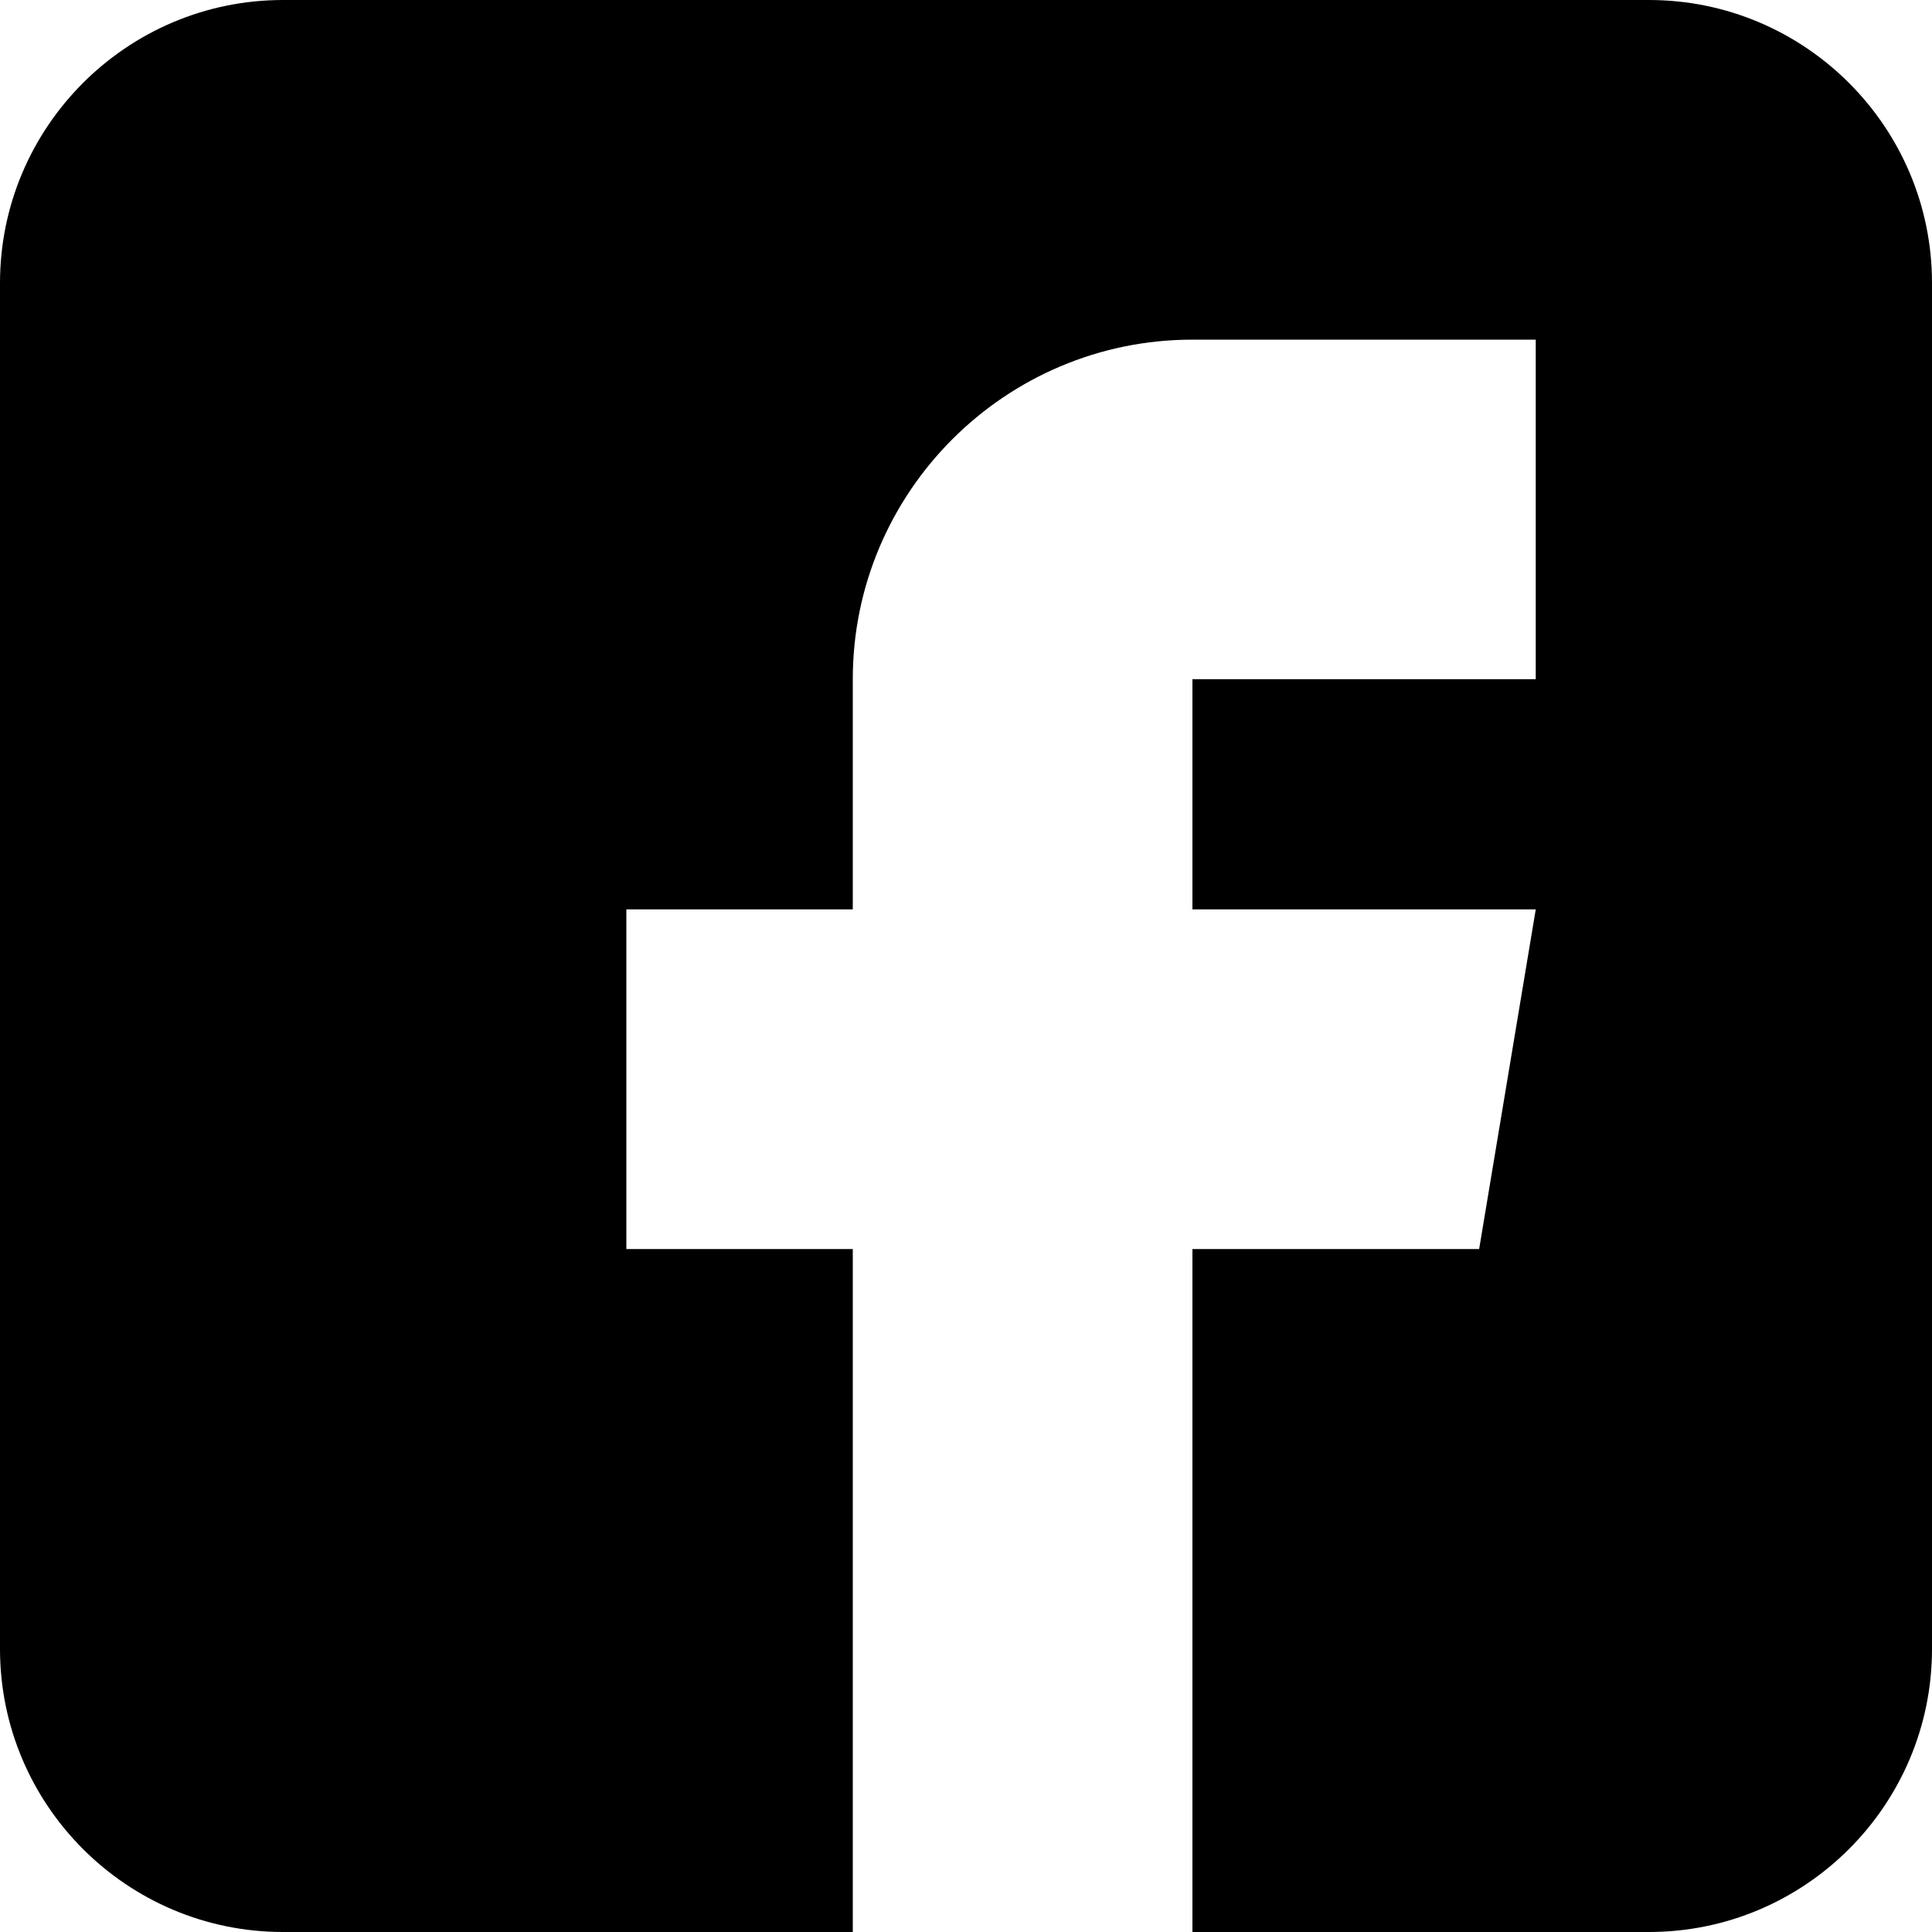
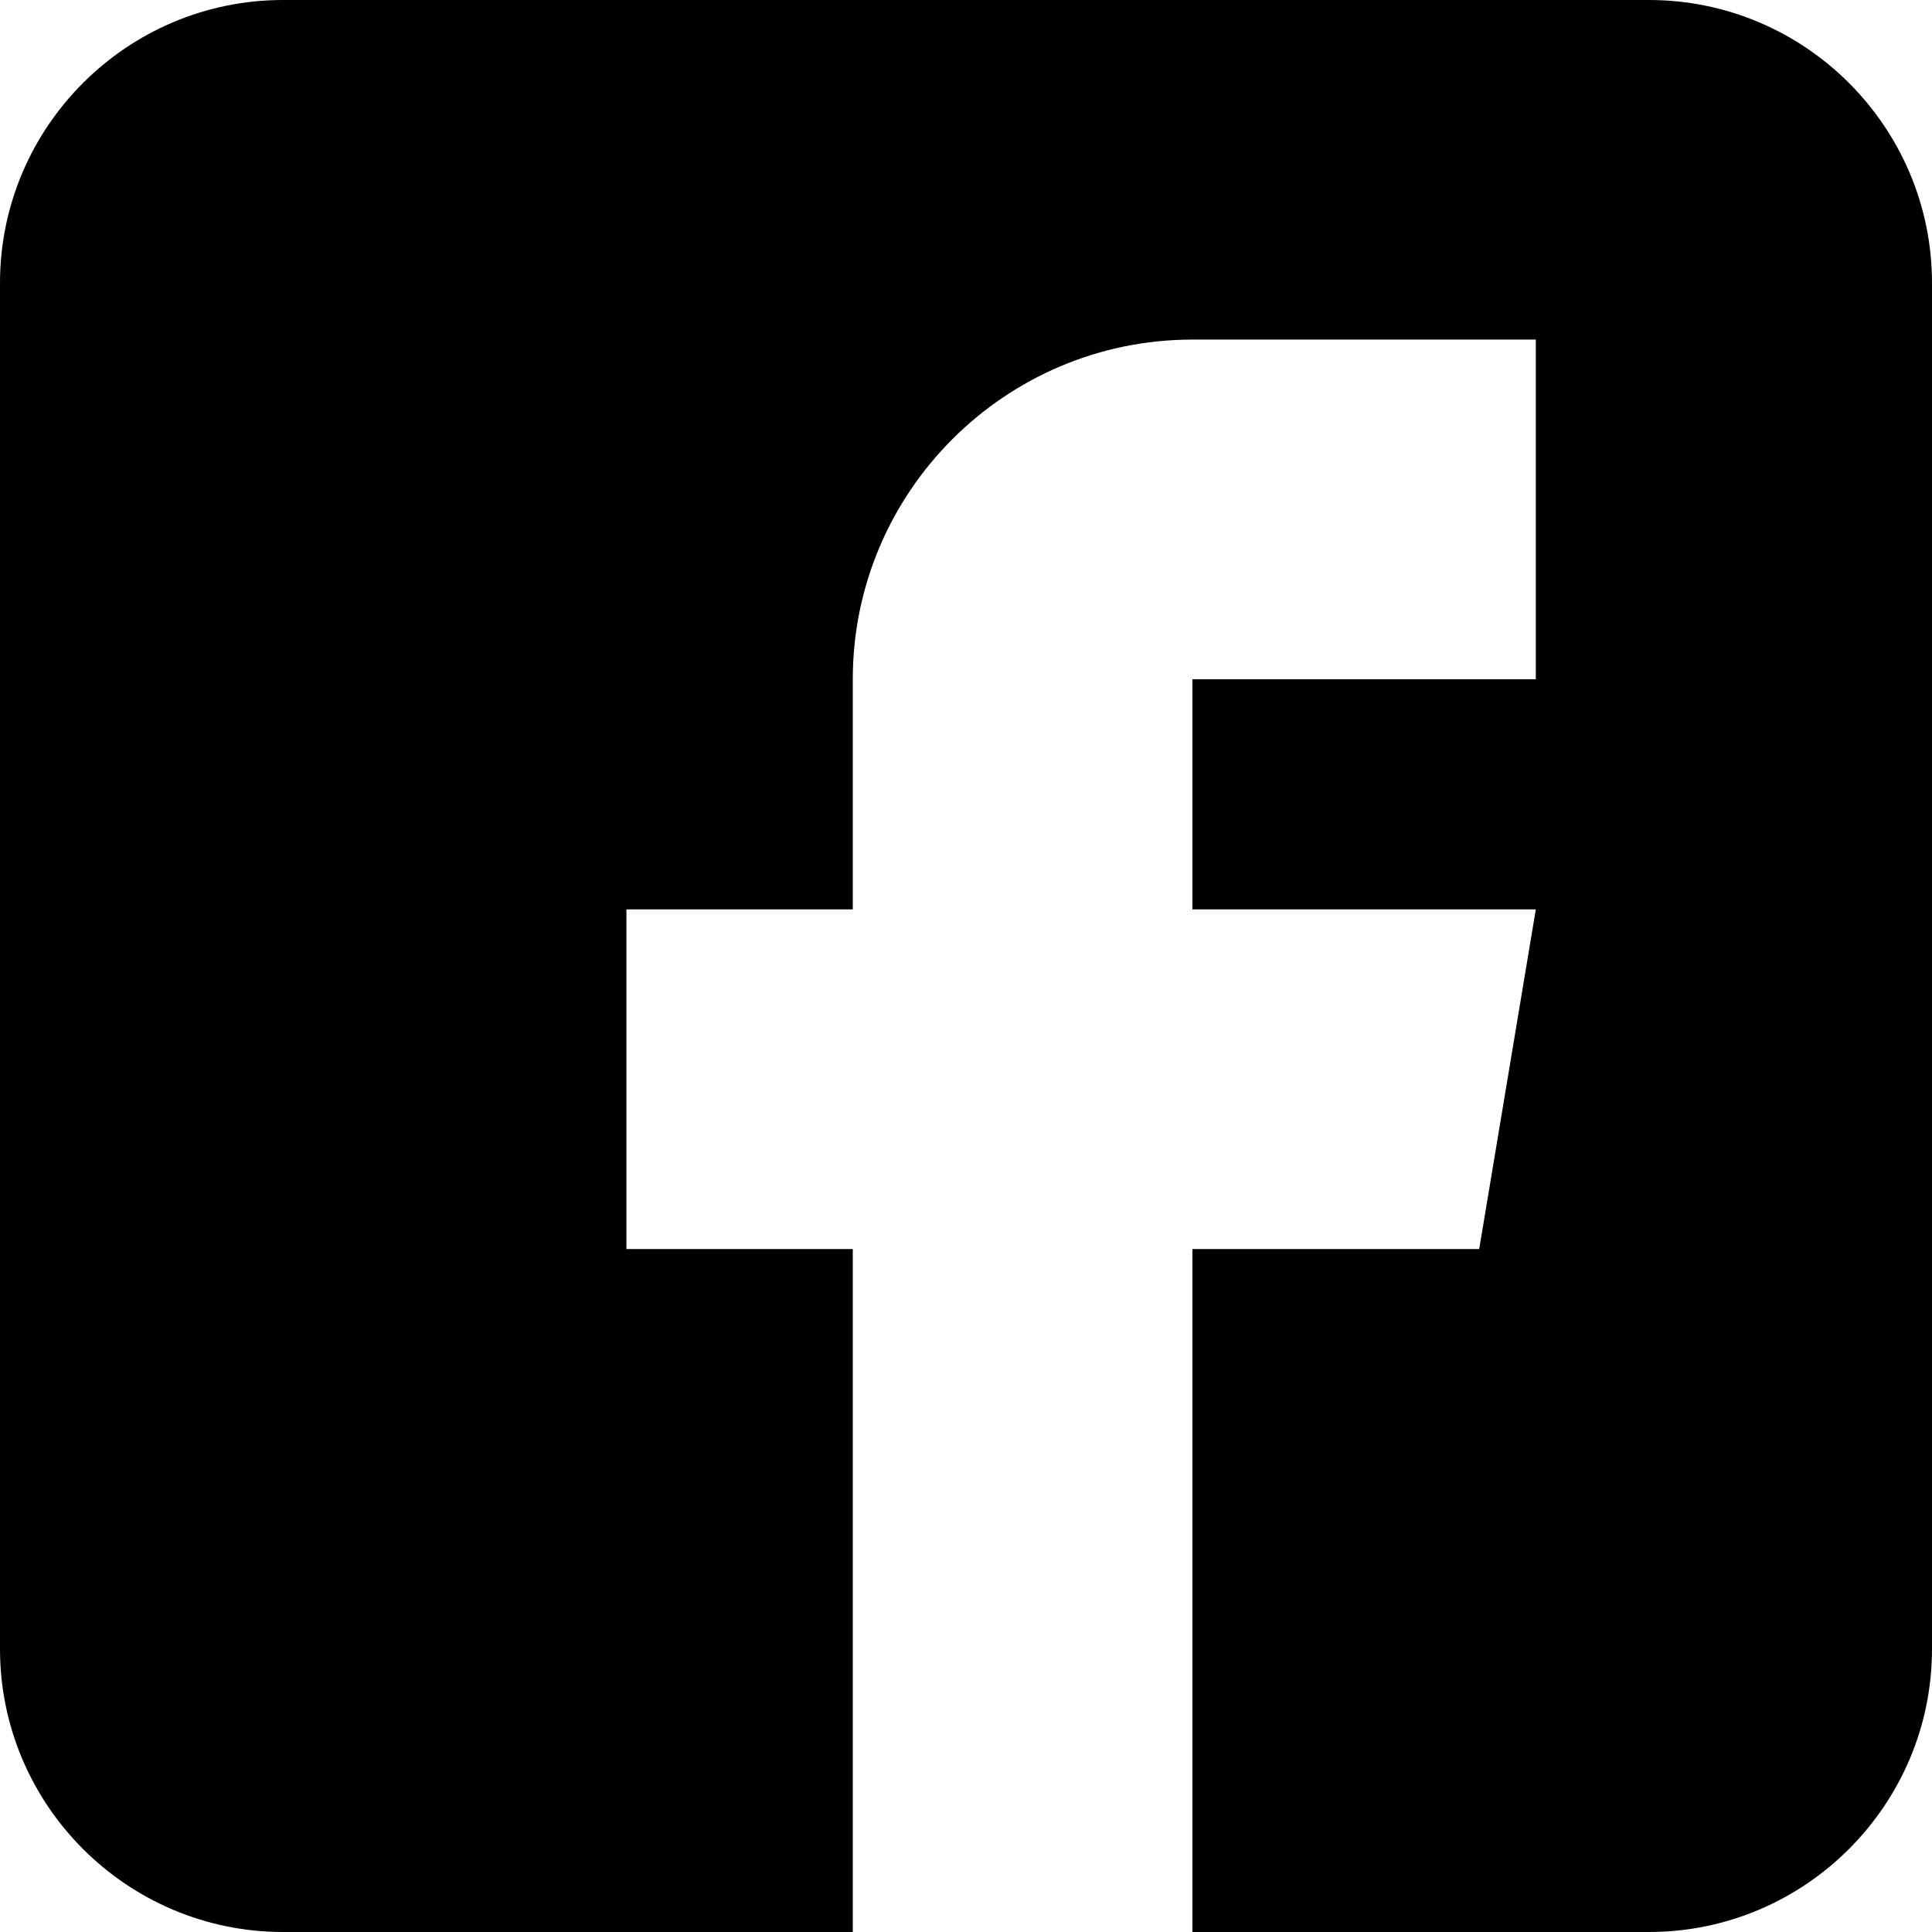
- <svg xmlns="http://www.w3.org/2000/svg" width="20" height="20" viewBox="0 0 20 20" fill="none">
-   <path d="M17.07 0H2.93C1.314 0 0 1.314 0 2.93V17.07C0 18.686 1.314 20 2.93 20H8.828V12.93H6.484V9.414H8.828V7.031C8.828 5.093 10.405 3.516 12.344 3.516H15.898V7.031H12.344V9.414H15.898L15.312 12.93H12.344V20H17.07C18.686 20 20 18.686 20 17.07V2.93C20 1.314 18.686 0 17.07 0Z" fill="black" />
+ <svg xmlns="http://www.w3.org/2000/svg" width="30" height="30" viewBox="0 0 30 30" fill="none">
+   <path d="M25.605 0L4.395 0C1.972 0 0 1.972 0 4.395L0 25.605C0 28.028 1.972 30 4.395 30L13.242 30L13.242 19.395L9.727 19.395L9.727 14.121H13.242V10.547C13.242 7.639 15.608 5.273 18.516 5.273L23.848 5.273V10.547H18.516L18.516 14.121H23.848L22.969 19.395H18.516V30H25.605C28.028 30 30 28.028 30 25.605L30 4.395C30 1.972 28.028 0 25.605 0Z" fill="black" />
</svg>
